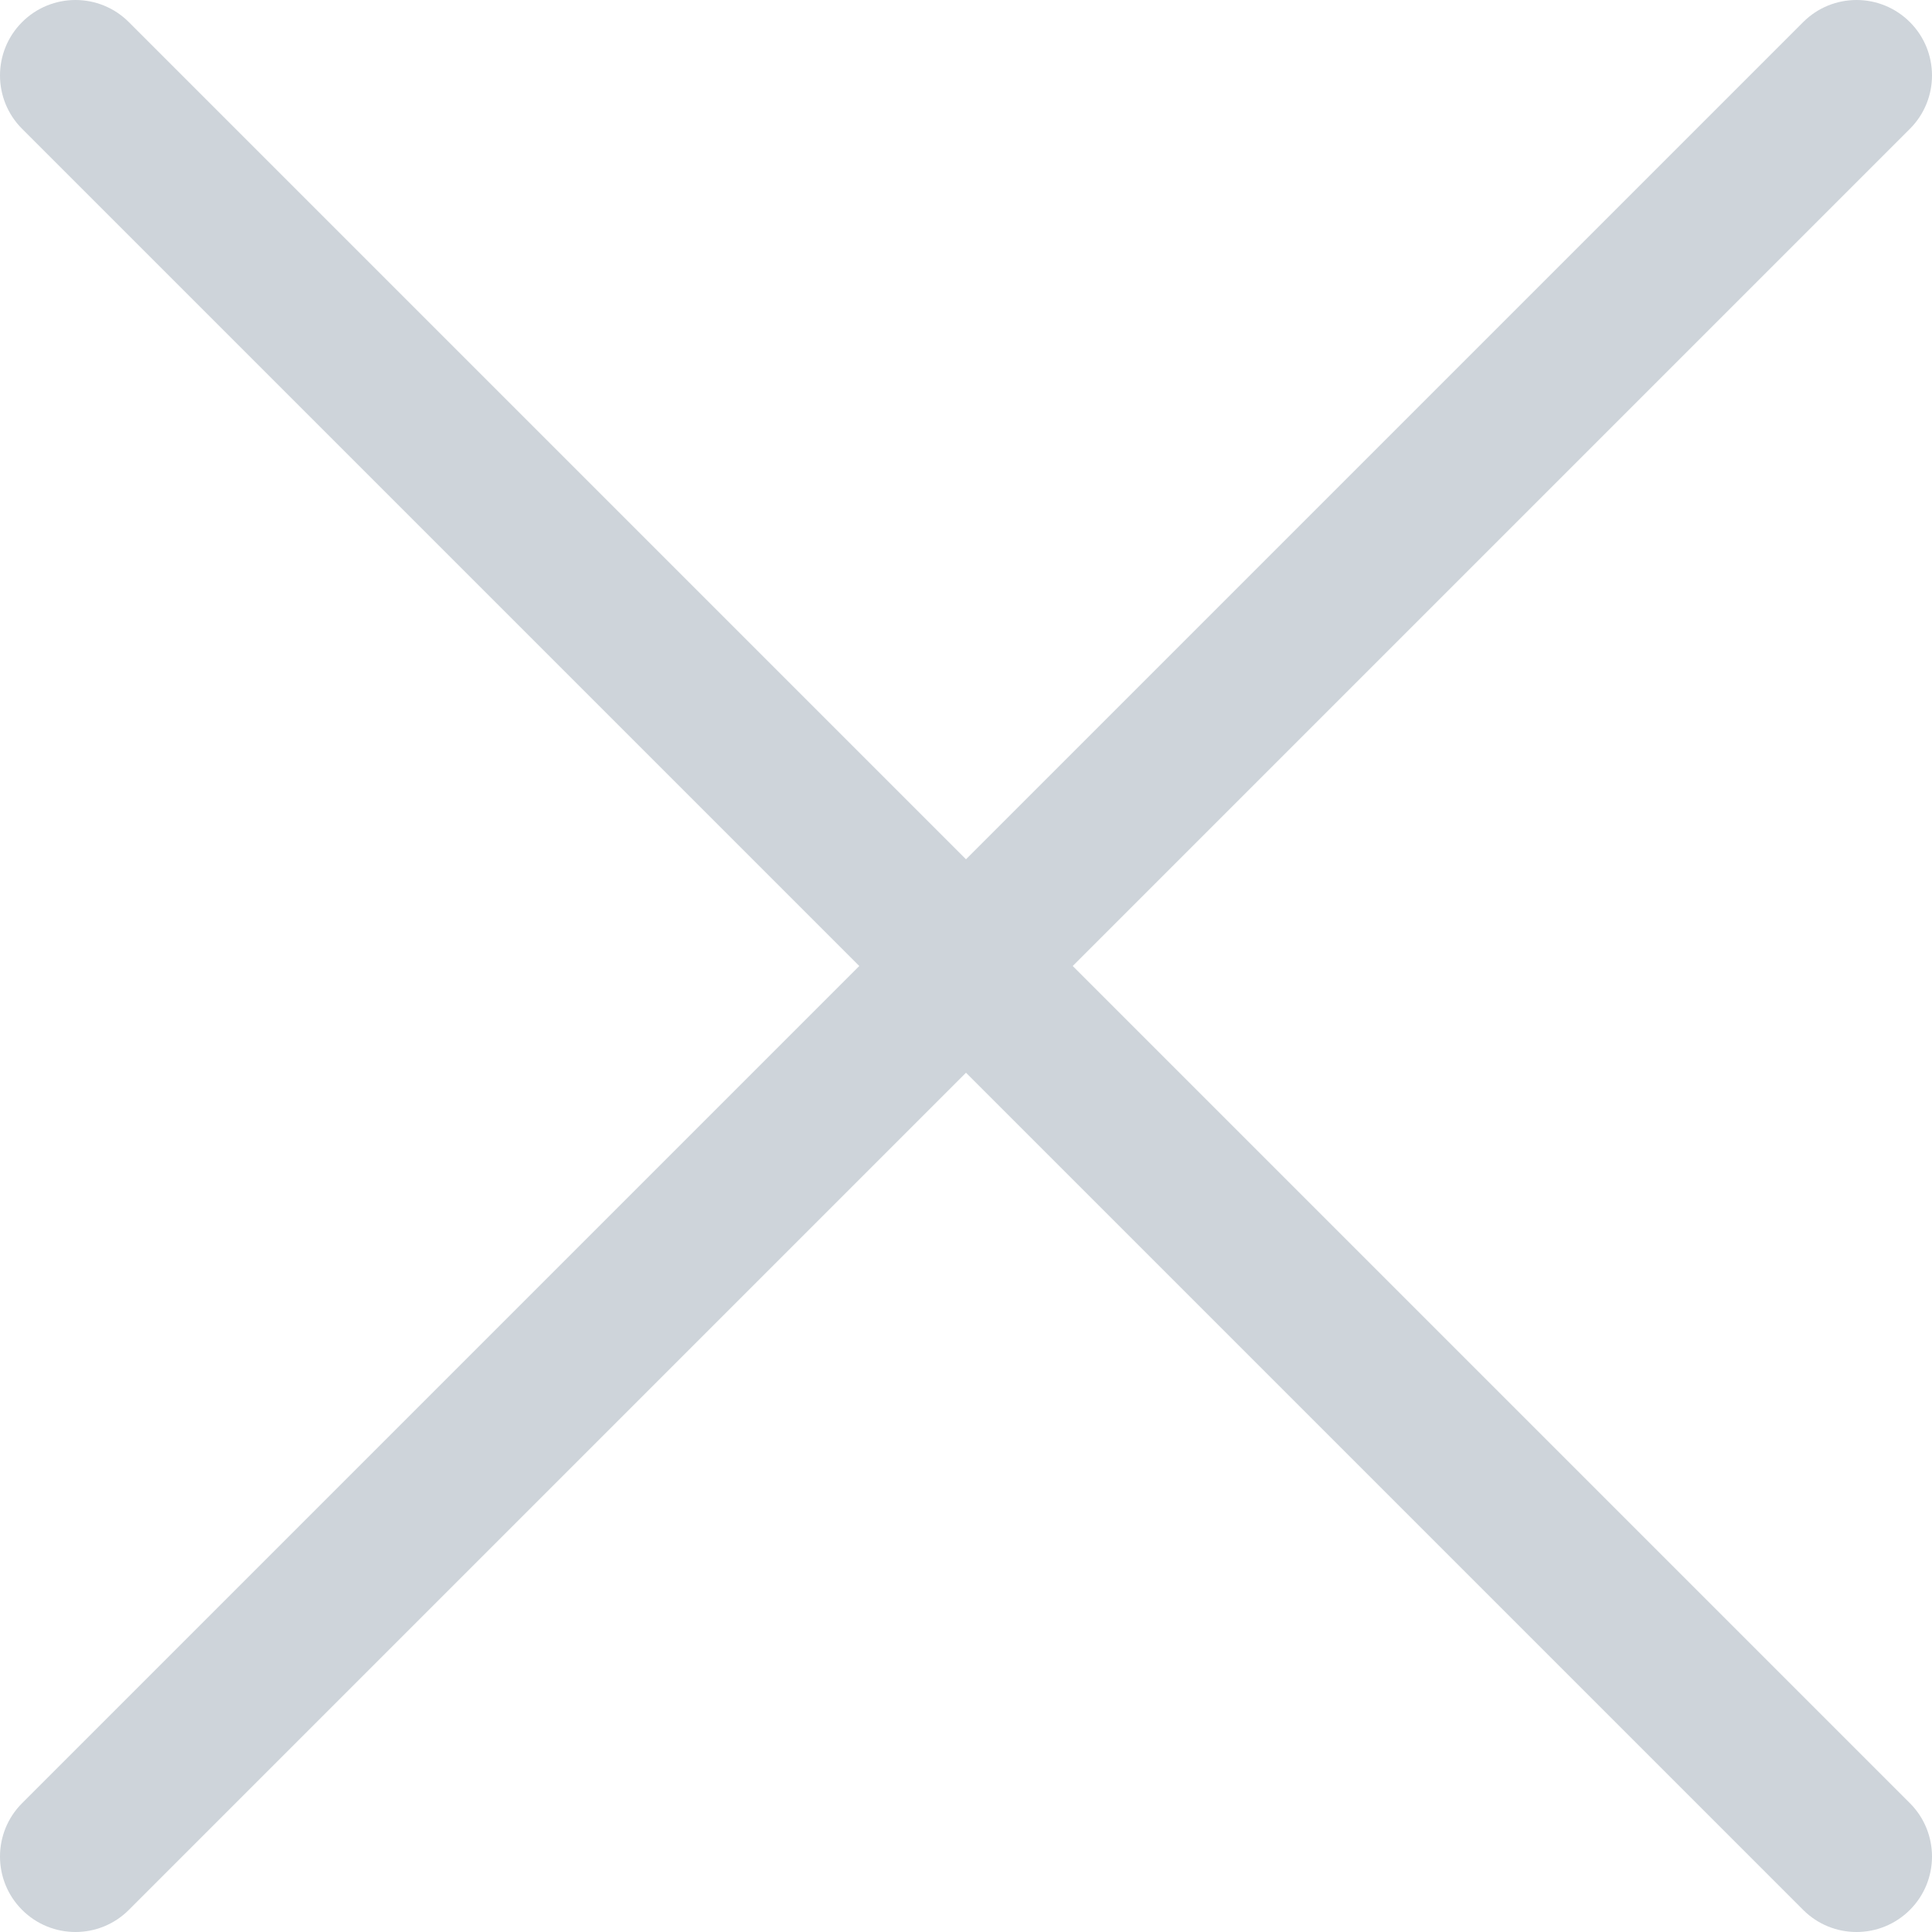
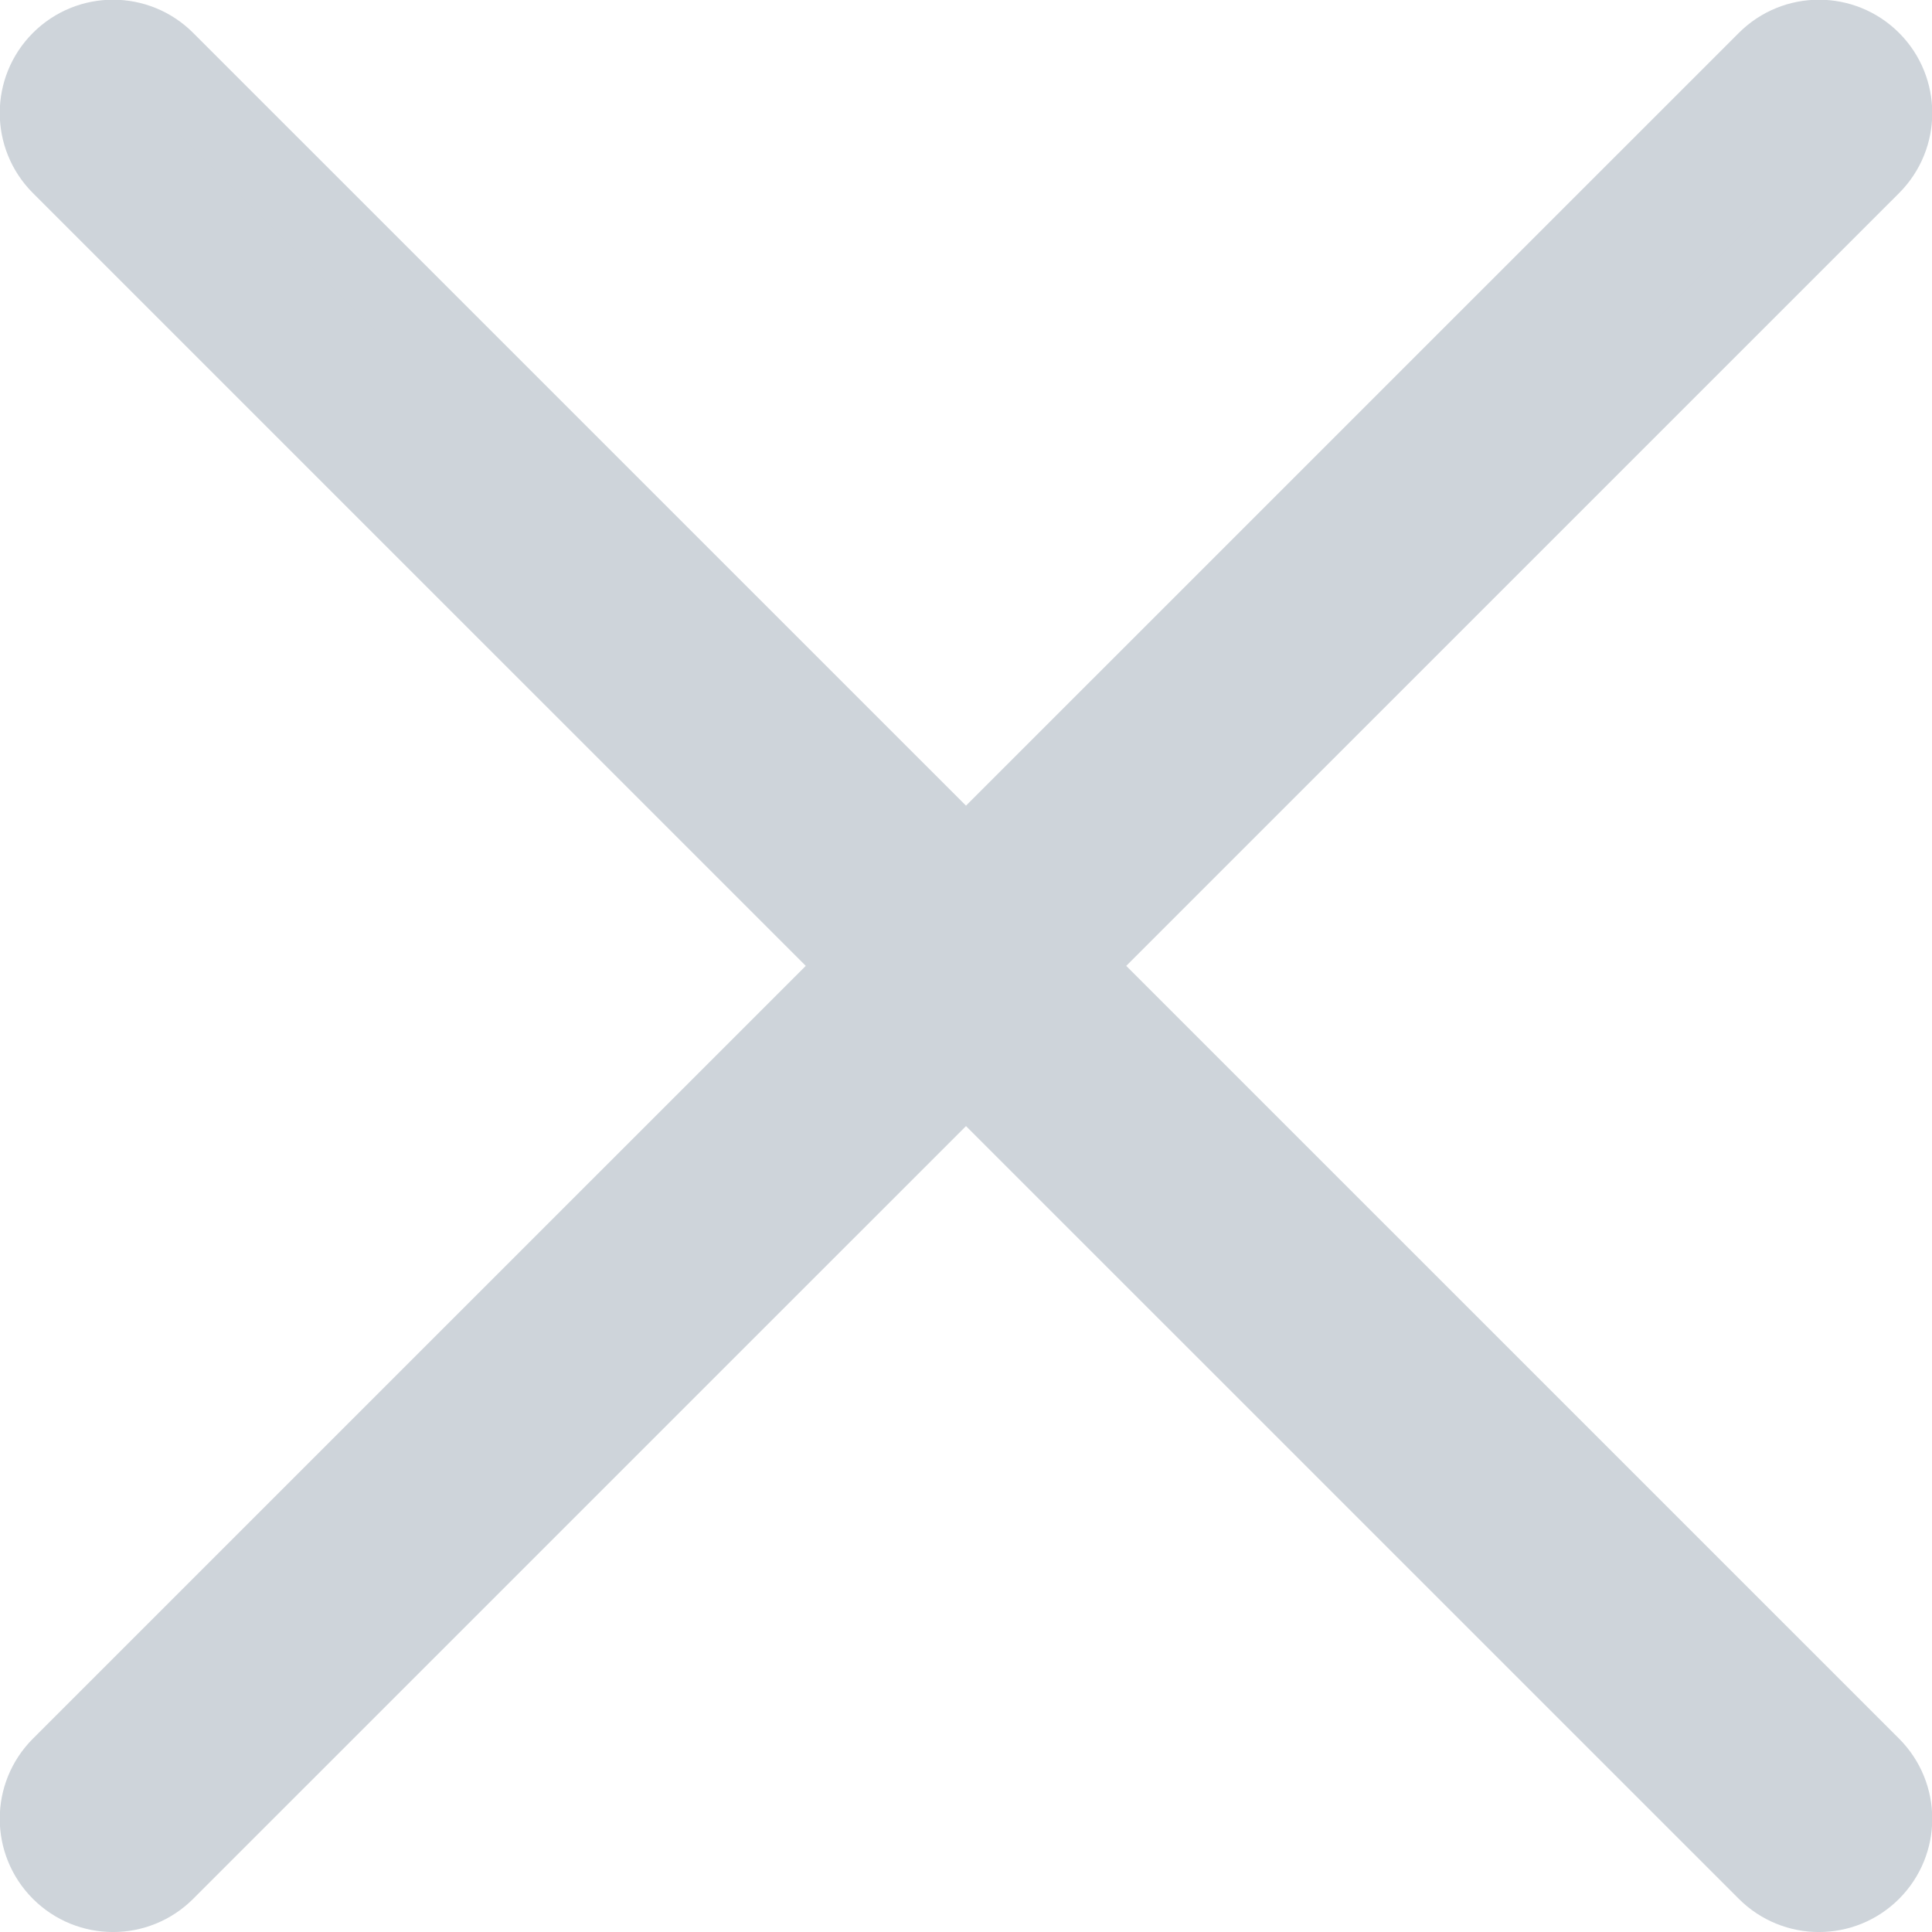
<svg xmlns="http://www.w3.org/2000/svg" version="1.1" id="Capa_1" x="0px" y="0px" viewBox="0 0 512.001 512.001" style="enable-background:new 0 0 512.001 512.001;" xml:space="preserve" width="512px" height="512px" class="">
-   <g>
-     <g>
-       <g>
-         <path d="M284.286,256.002L506.143,34.144c7.811-7.811,7.811-20.475,0-28.285c-7.811-7.81-20.475-7.811-28.285,0L256,227.717    L34.143,5.859c-7.811-7.811-20.475-7.811-28.285,0c-7.81,7.811-7.811,20.475,0,28.285l221.857,221.857L5.858,477.859    c-7.811,7.811-7.811,20.475,0,28.285c3.905,3.905,9.024,5.857,14.143,5.857c5.119,0,10.237-1.952,14.143-5.857L256,284.287    l221.857,221.857c3.905,3.905,9.024,5.857,14.143,5.857s10.237-1.952,14.143-5.857c7.811-7.811,7.811-20.475,0-28.285    L284.286,256.002z" data-original="#000000" class="active-path" data-old_color="#000000" fill="#CED4DA" />
+   <defs id="defs13" />
+   <g id="g8" transform="matrix(1,0,0,1.000001,0,-7.625463e-4)">
+     <g id="g6">
+       <g id="g4">
+         <path d="M 283.093,255.968 495.59,43.491 c 7.481,-7.481 7.481,-19.609 0,-27.089 -7.481,-7.48 -19.611,-7.481 -27.092,0 L 256,228.879 43.503,16.401 c -7.481,-7.481 -19.611,-7.481 -27.092,0 -7.481,7.481 -7.481,19.609 0,27.089 L 228.908,255.967 16.411,468.444 c -7.481,7.481 -7.481,19.609 0,27.089 3.74,3.74 8.643,5.609 13.546,5.609 4.903,0 9.805,-1.869 13.546,-5.609 L 256,283.057 468.497,495.533 c 3.74,3.74 8.643,5.609 13.546,5.609 4.903,0 9.805,-1.869 13.546,-5.609 7.481,-7.481 7.481,-19.609 0,-27.089 z" data-original="#000000" class="active-path" data-old_color="#000000" id="path2" style="fill:#ced4da;fill-opacity:1;stroke:#ced4da;stroke-width:21.736;stroke-miterlimit:4;stroke-dasharray:none" />
      </g>
    </g>
  </g>
</svg>
